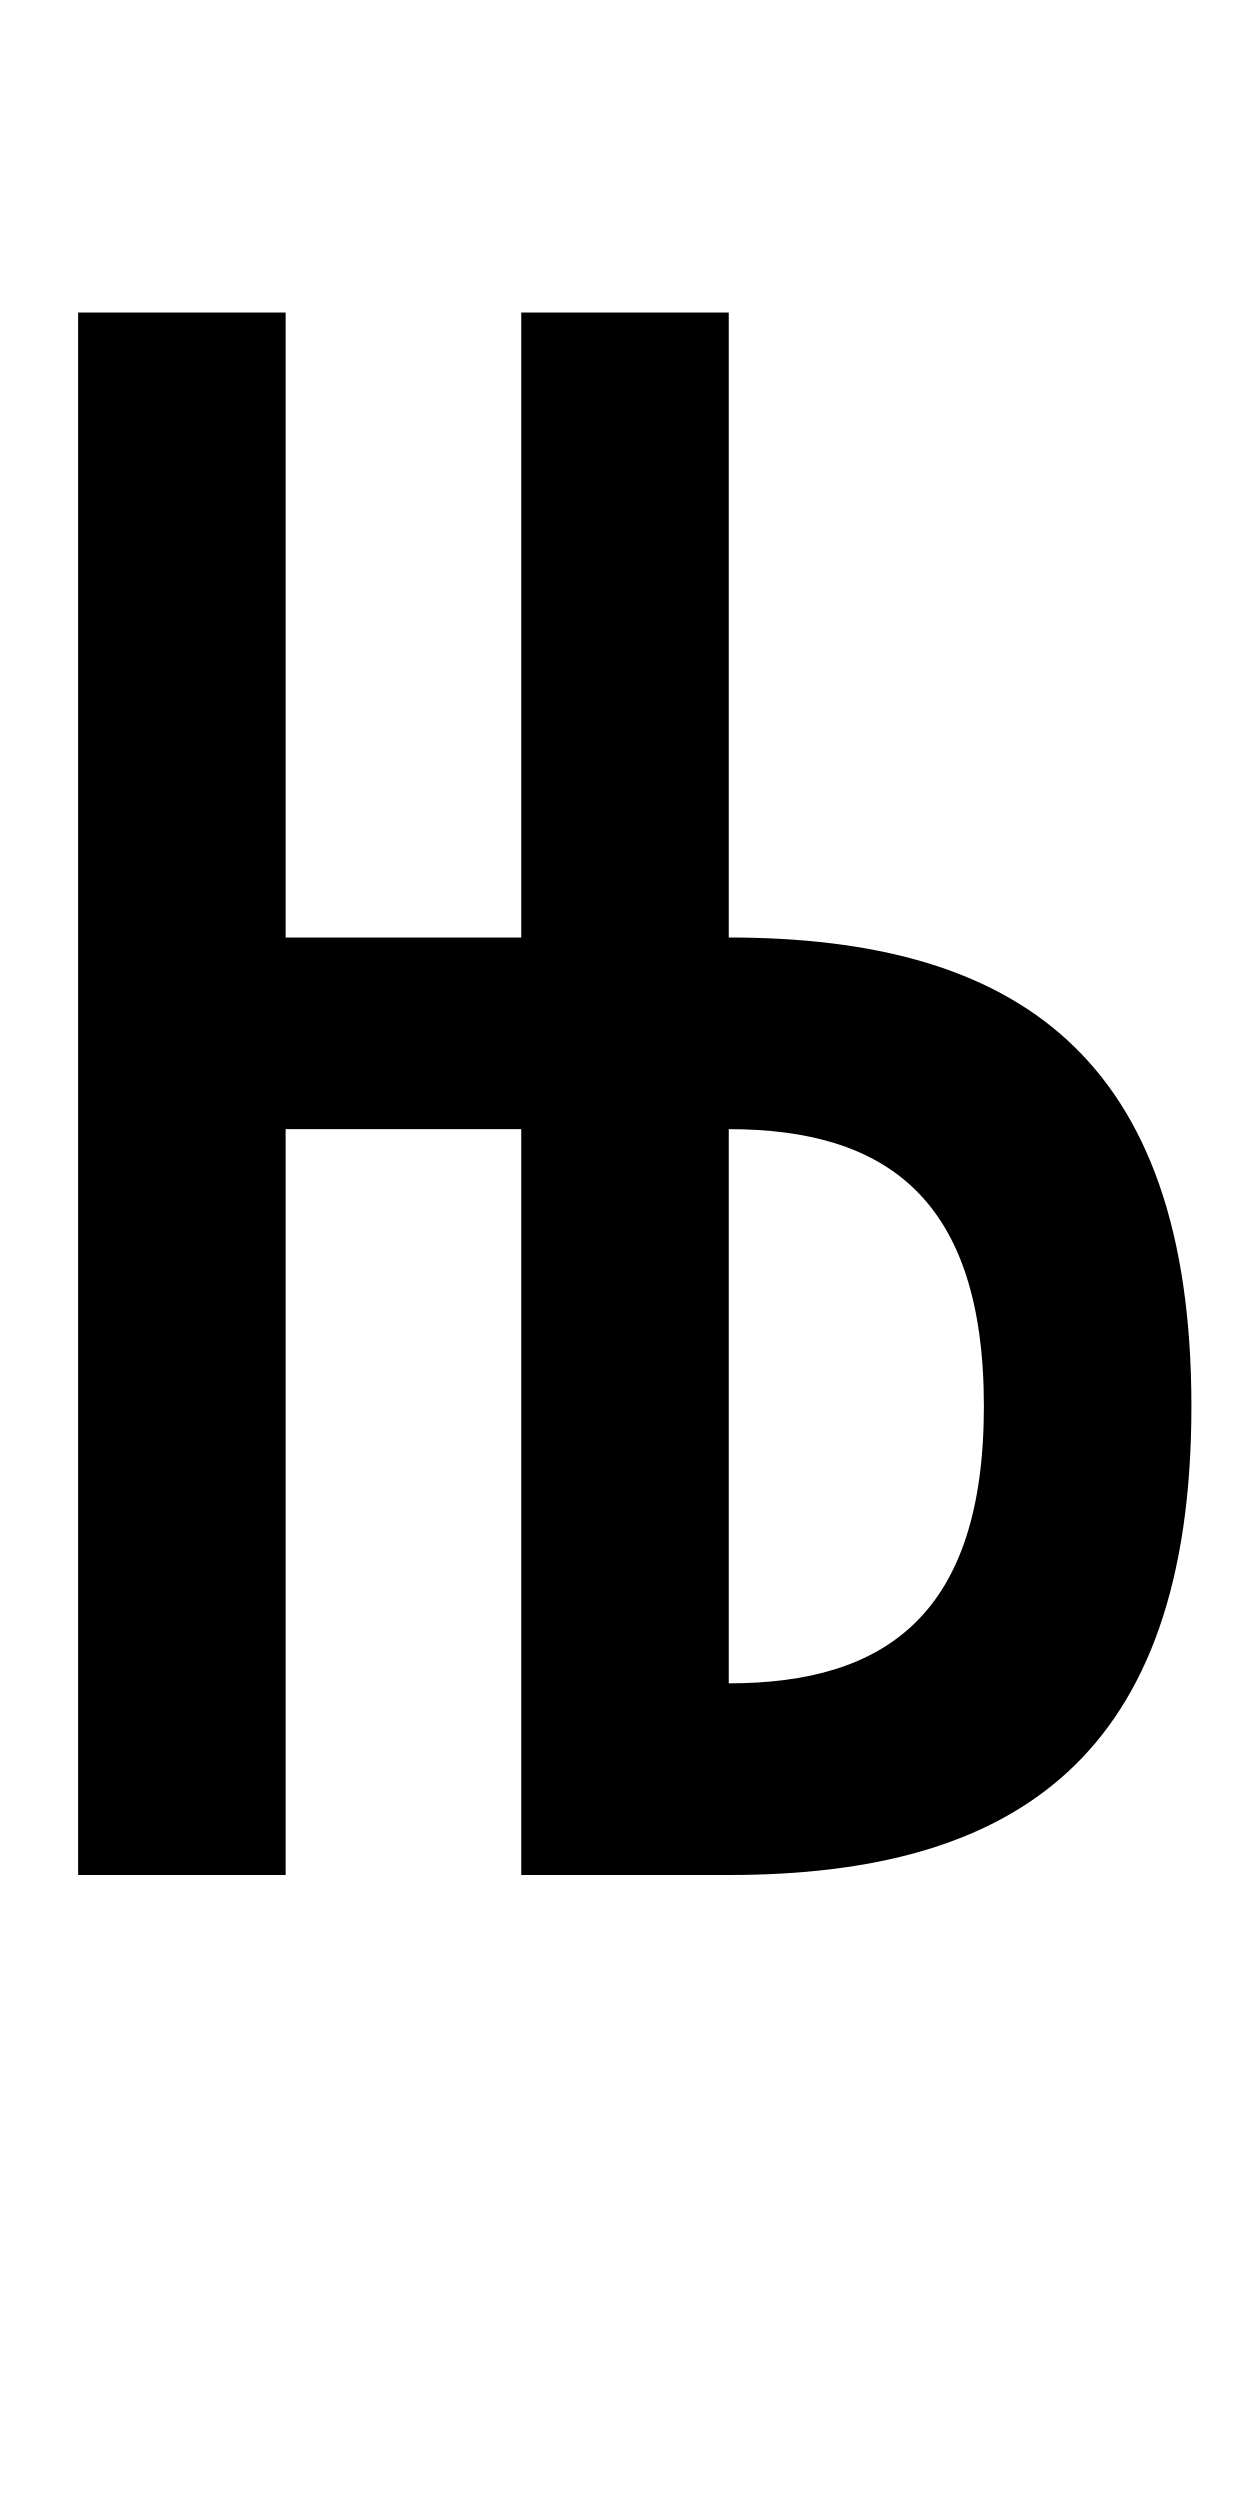
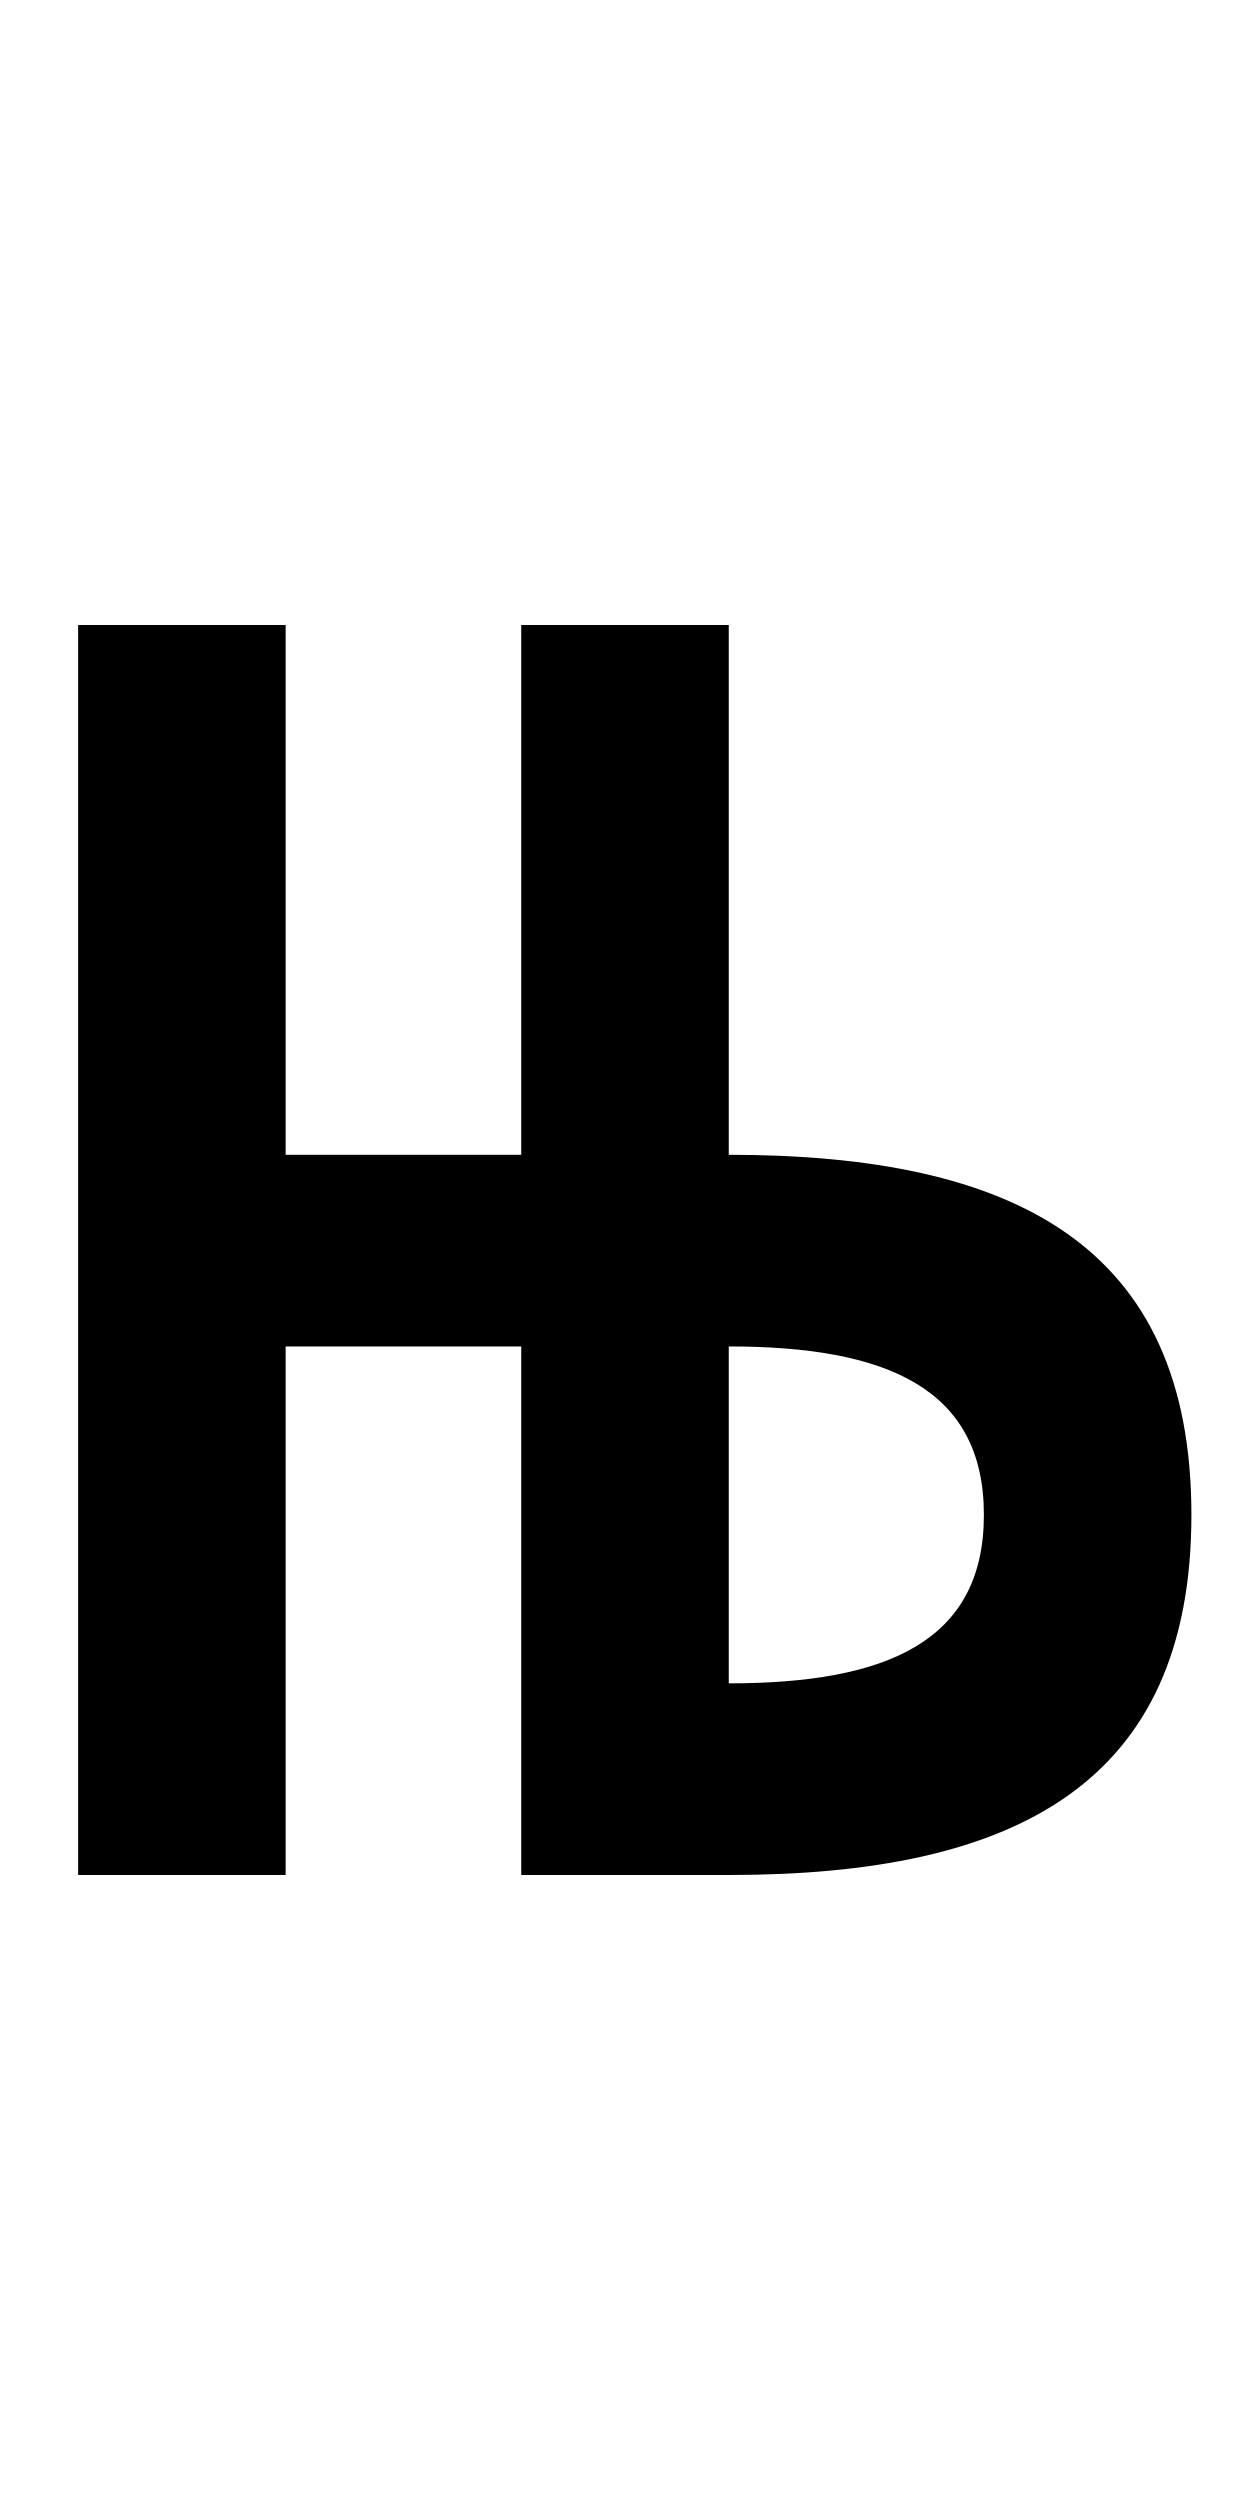
<svg xmlns="http://www.w3.org/2000/svg" version="1.1" width="1024" height="2048" id="svg3355">
  <defs id="defs3357" />
  <g transform="translate(0,995.6378)" id="layer1" />
-   <path d="m 64,256 0,1280 170,0 0,-611 193,0 0,611 170,0 c 234.002,0 379,-96.003 379,-384 C 976,864.003 830.997,768 597,768 l 0,-512 -170,0 0,512 -193,0 0,-512 z m 533,669 c 129,0 209,56.998 209,227 0,170.002 -80.003,227 -209,227 z" id="path3157-2-7-7-21" style="fill:#000000;fill-opacity:1;stroke:none;display:inline" />
+   <path d="M 64,512 64,1536 l 170,0 0,-433 193,0 0,433 170,0 c 234.003,0 379,-73.999 379,-295 0,-221.001 -144.998,-295 -379,-295 l 0,-434 -170,0 0,434 -193,0 0,-434 z m 742,729 c 0,104.002 -80.003,138 -209,138 l 0,-276 c 128.998,0 209,33.998 209,138 z" id="path3157-2-7-7-21-4-8-3-0-7-4" style="fill:#000000;fill-opacity:1;stroke:none;display:inline" />
</svg>
